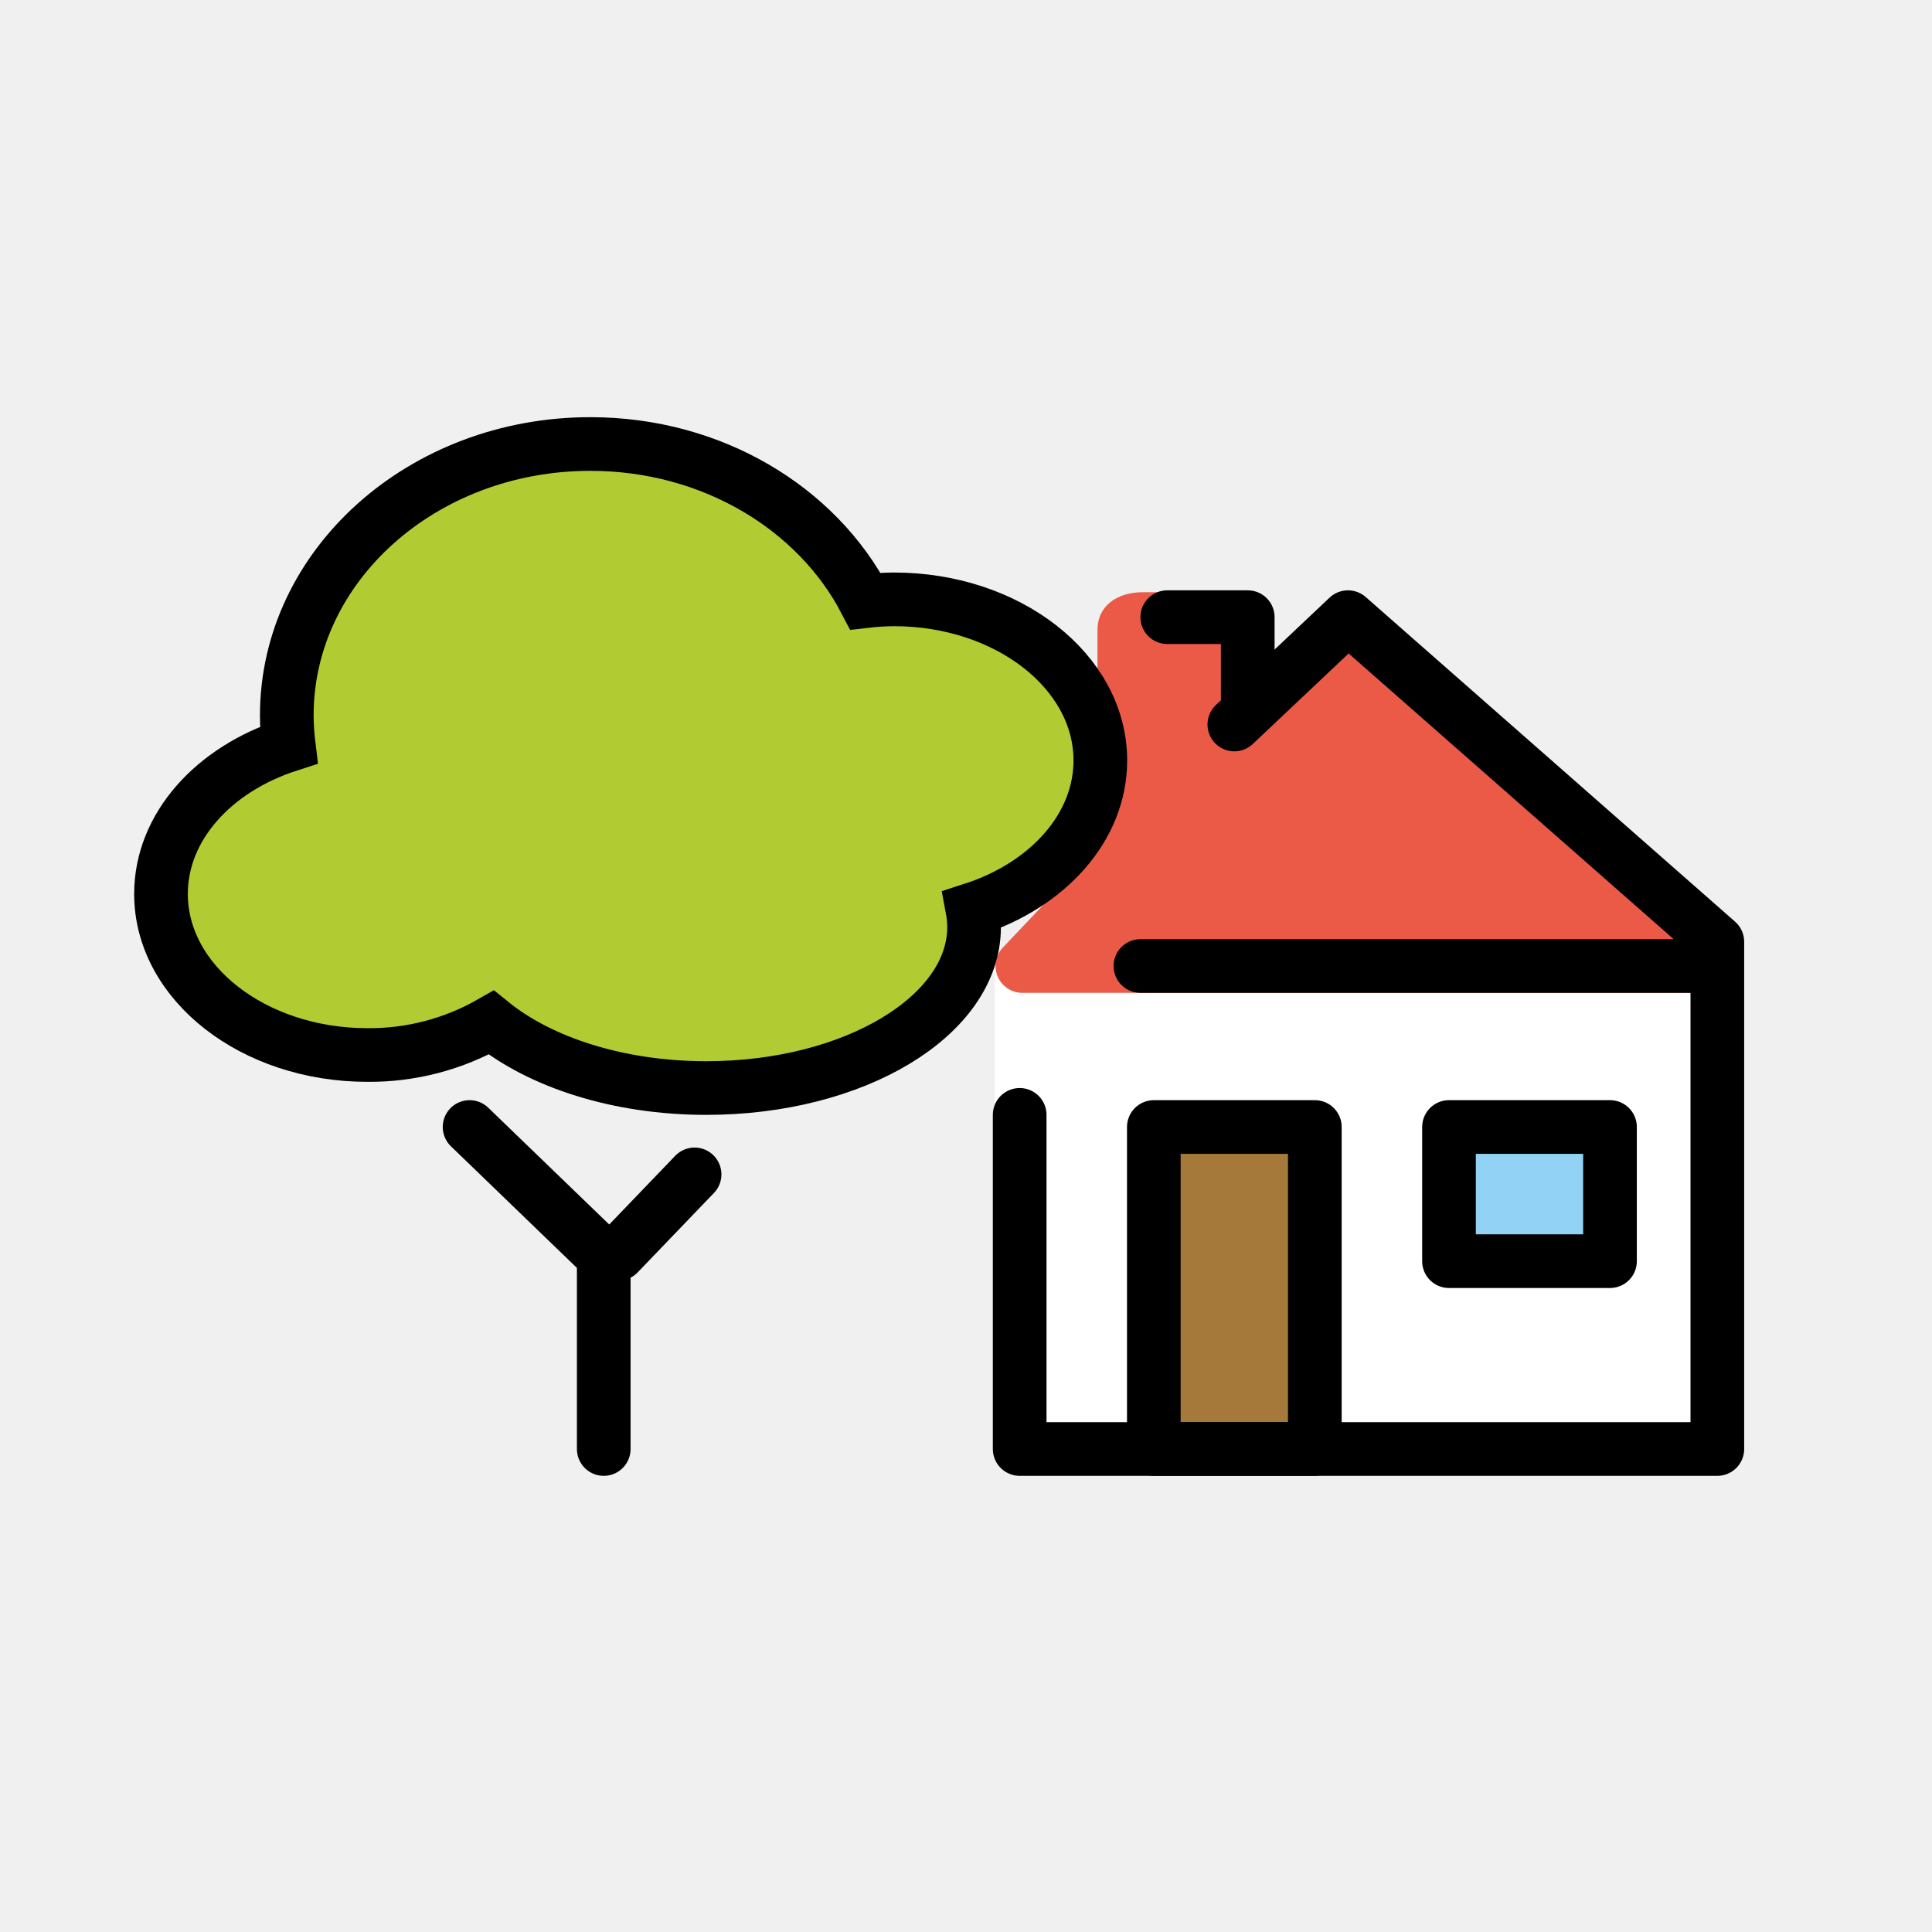
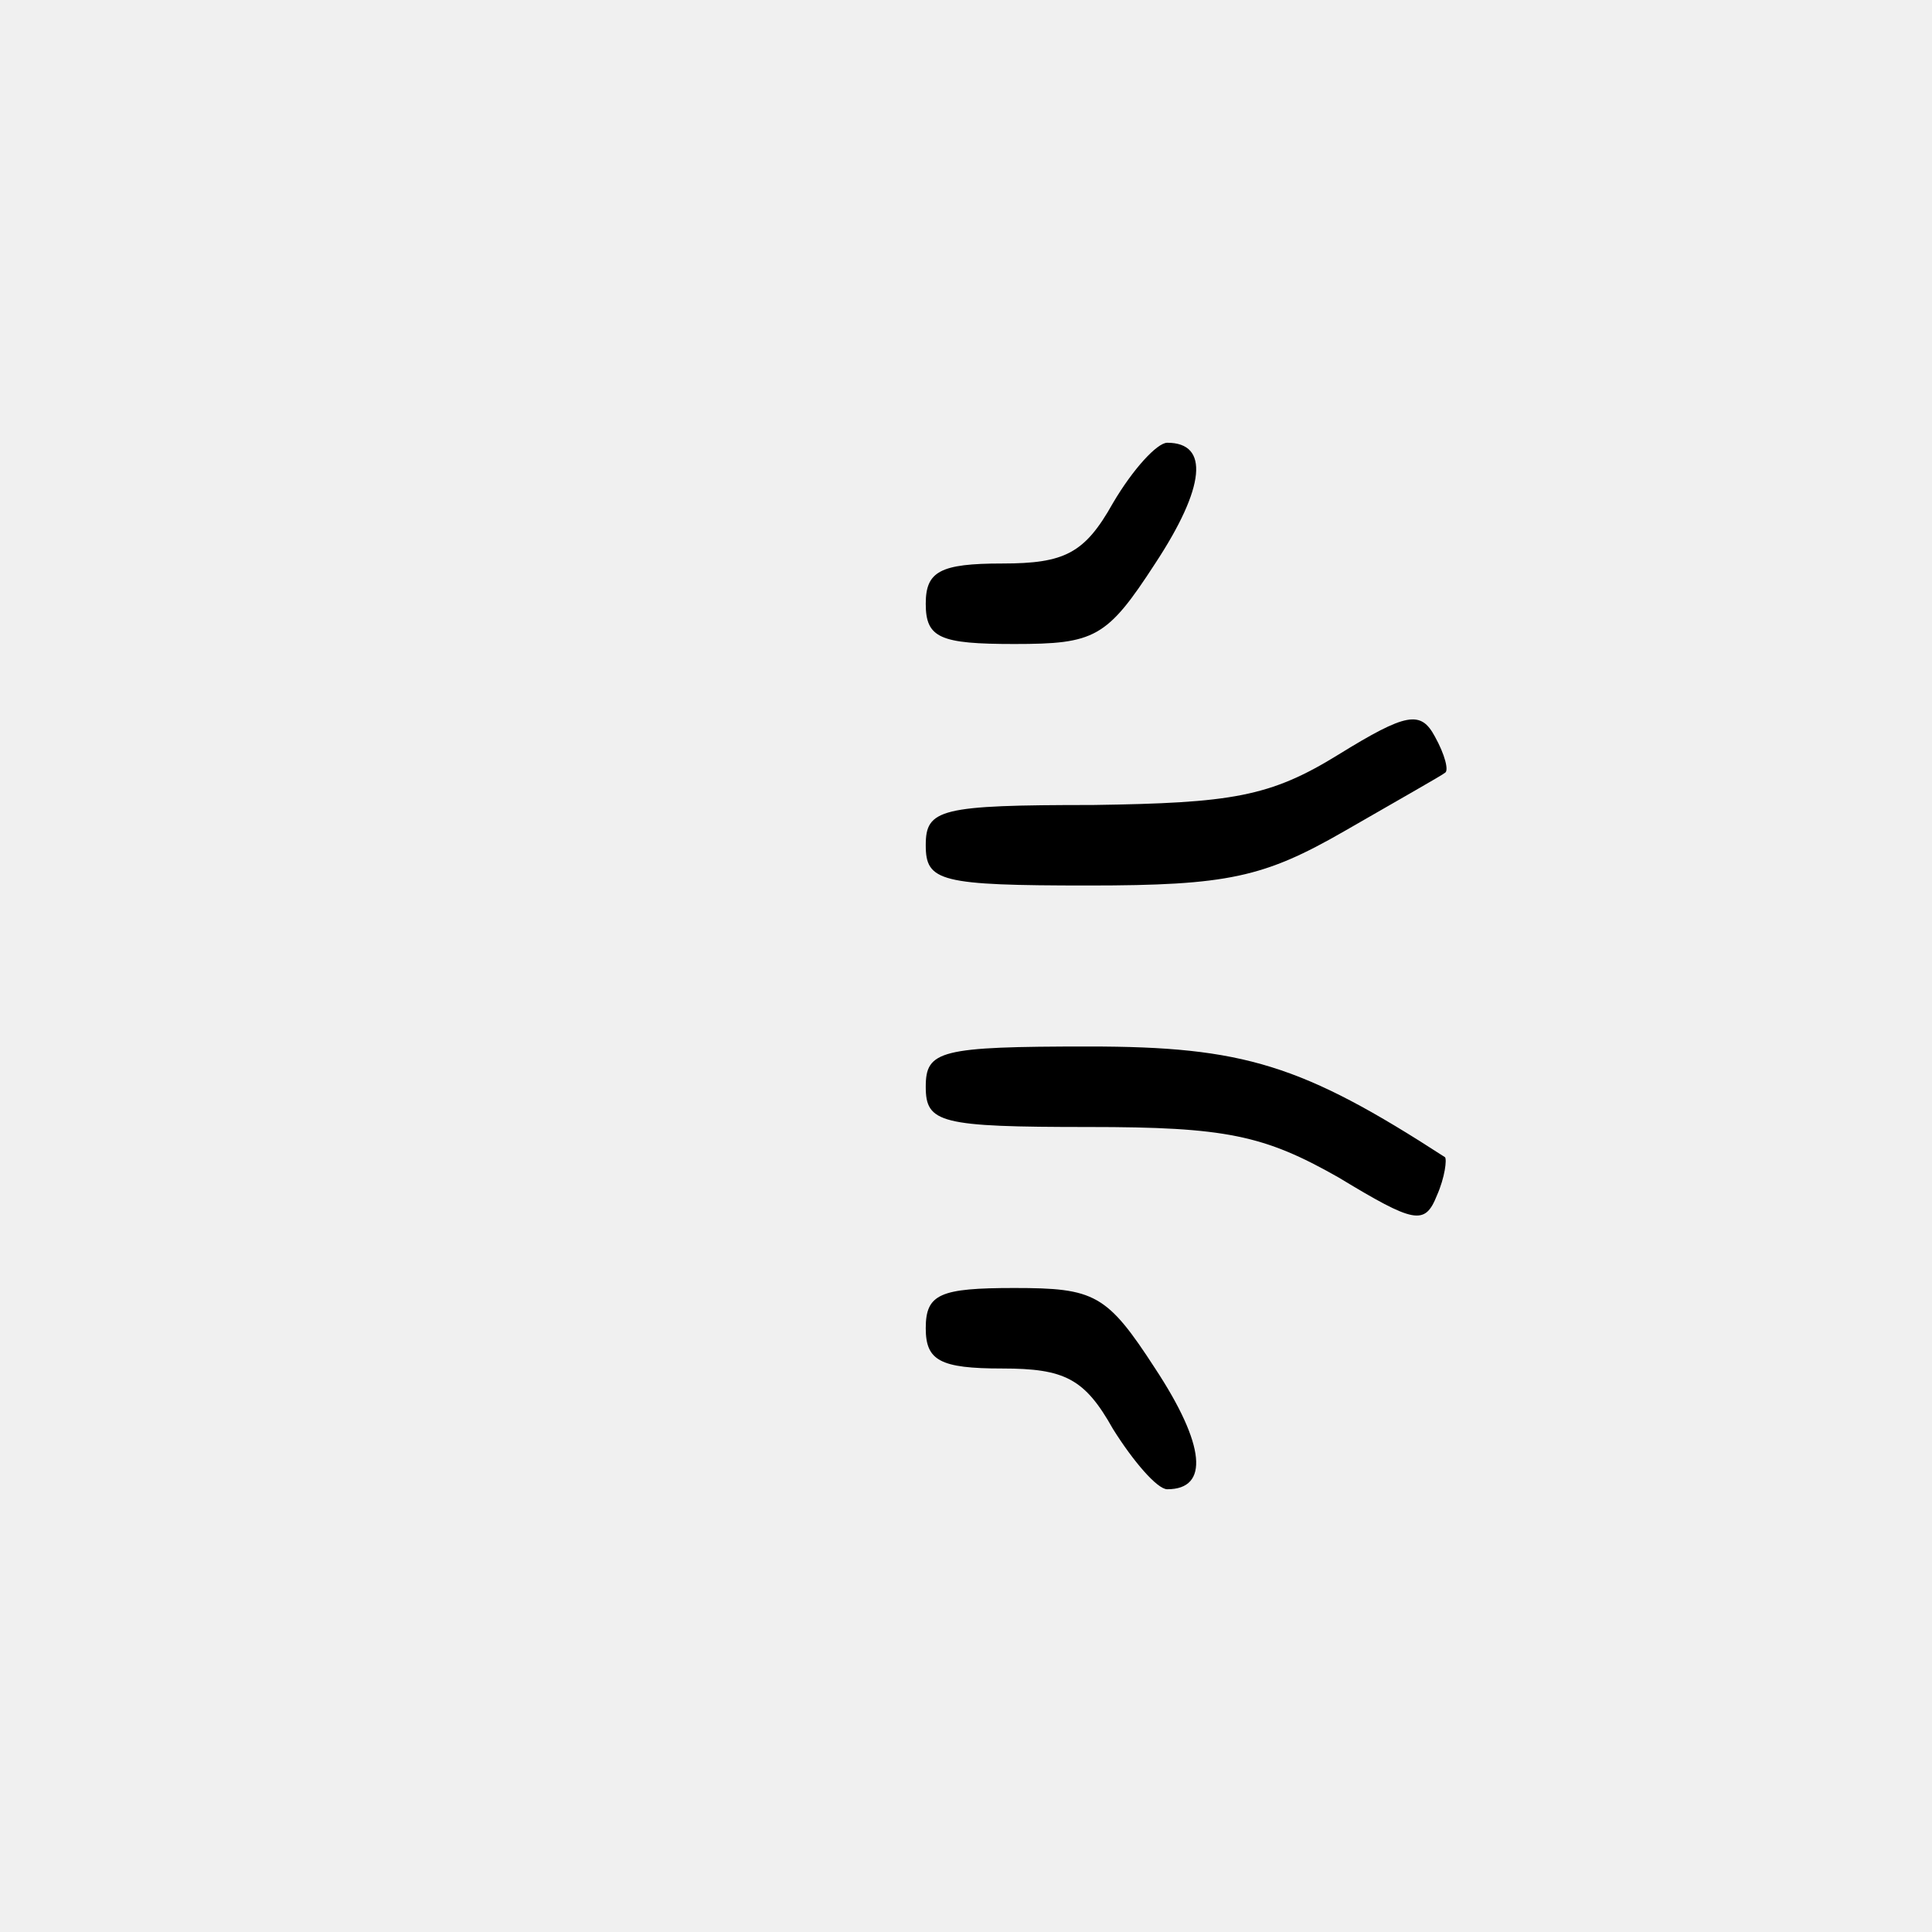
- <svg xmlns="http://www.w3.org/2000/svg" id="emoji" viewBox="0 0 72 72" version="1.1">
-   <g id="color">
-     <rect x="37.075" y="36.053" width="26.884" height="18.114" fill="#FFFFFF" />
-     <polygon fill="#EA5A47" stroke="#EA5A47" stroke-linecap="round" stroke-linejoin="round" stroke-miterlimit="10" stroke-width="2" points="50.235,23.2 38.1,36 63.5,36" />
-     <path fill="#EA5A47" d="M47.3,26l-6.4,6.059v-8.573c0-0.931,0.755-1.416,1.686-1.416h3.028 c0.931,0,1.686,0.485,1.686,1.416C47.3,23.486,47.3,26,47.3,26z" />
-     <rect x="43" y="42" width="6" height="12" fill="#A57939" />
-     <rect x="54" y="42" width="6" height="5" fill="#92D3F5" />
-     <path fill="#B1CC33" d="M41.006,28.339c0-3.312-3.445-6.003-7.694-6.003c-0.355,0.003-0.71,0.025-1.062,0.066 c-1.8-3.455-5.707-5.855-10.25-5.855c-6.248,0-11.312,4.529-11.312,10.114c0.001,0.369,0.025,0.738,0.07,1.104 C7.966,28.666,6,30.81,6,33.314c0,3.312,3.445,6.003,7.694,6.003c1.615,0.014,3.206-0.402,4.614-1.207 c1.818,1.477,4.726,2.438,8.015,2.438c5.511,0,9.978-2.688,9.978-6.003c-0.001-0.219-0.021-0.438-0.061-0.653 C39.036,32.99,41.006,30.845,41.006,28.339z" />
-   </g>
-   <g id="hair" />
-   <g id="skin" />
-   <g id="skin-shadow" />
-   <g id="line">
-     <polyline fill="none" stroke="#000000" stroke-linecap="round" stroke-linejoin="round" stroke-miterlimit="10" stroke-width="2" points="46,27 50.235,23 64,35.098 64,54 38,54 38,41.548" />
-     <rect x="43" y="42" width="6" height="12" fill="none" stroke="#000000" stroke-linecap="round" stroke-linejoin="round" stroke-miterlimit="10" stroke-width="2" />
-     <rect x="54" y="42" width="6" height="5" fill="none" stroke="#000000" stroke-linecap="round" stroke-linejoin="round" stroke-miterlimit="10" stroke-width="2" />
-     <polyline fill="none" stroke="#000000" stroke-linecap="round" stroke-linejoin="round" stroke-miterlimit="10" stroke-width="2" points="43.5,23 46.5,23 46.5,26" />
-     <path fill="none" stroke="#000000" stroke-miterlimit="10" stroke-width="2" d="M31.245,39.34" />
-     <polyline fill="none" stroke="#000000" stroke-linecap="round" stroke-linejoin="round" stroke-width="2" points="22.5,54 22.5,46.827 17.5,42" />
-     <line x1="23.041" x2="25.885" y1="46.727" y2="43.766" fill="none" stroke="#000000" stroke-linecap="round" stroke-linejoin="round" stroke-width="2" />
-     <path fill="none" stroke="#000000" stroke-linecap="round" stroke-miterlimit="10" stroke-width="2" d="M41.006,28.339 c0-3.312-3.445-6.003-7.694-6.003c-0.355,0.003-0.71,0.025-1.062,0.066c-1.8-3.455-5.707-5.855-10.25-5.855 c-6.248,0-11.312,4.529-11.312,10.114c0.001,0.369,0.025,0.738,0.07,1.104C7.966,28.666,6,30.81,6,33.314 c0,3.312,3.445,6.003,7.694,6.003c1.615,0.014,3.206-0.402,4.614-1.207c1.818,1.477,4.726,2.438,8.015,2.438 c5.511,0,9.978-2.688,9.978-6.003c-0.001-0.219-0.021-0.438-0.061-0.653 C39.036,32.99,41.006,30.845,41.006,28.339z" />
-     <line x1="63.5" x2="42.5" y1="36" y2="36" fill="none" stroke="#000000" stroke-linecap="round" stroke-linejoin="round" stroke-miterlimit="10" stroke-width="2" />
+ <svg xmlns="http://www.w3.org/2000/svg" version="1.0" width="96pt" height="96pt" viewBox="0 0 96 96" preserveAspectRatio="xMidYMid meet">
+   <g transform="translate(0,96) scale(0.1,-0.1)" fill="#000000" stroke="none">
+     <path d="M553 710 c-14 -25 -24 -30 -55 -30 -31 0 -38 -4 -38 -20 0 -17 7 -20 44 -20 40 0 46 3 70 40 25 38 27 60 6 60 -5 0 -17 -13 -27 -30z" />
+     <path d="M665 585 c-34 -21 -53 -24 -122 -25 -76 0 -83 -2 -83 -20 0 -18 7 -20 81 -20 69 0 87 4 127 27 26 15 49 28 50 29 2 1 0 9 -5 18 -7 13 -14 12 -48 -9z" />
+     <path d="M460 420 c0 -18 7 -20 81 -20 68 0 87 -4 124 -25 38 -23 43 -24 49 -9 4 9 5 18 4 19 -71 46 -100 55 -177 55 -74 0 -81 -2 -81 -20z" />
+     <path d="M460 300 c0 -16 7 -20 38 -20 31 0 41 -5 55 -30 10 -16 22 -30 27 -30 21 0 19 22 -6 60 -24 37 -30 40 -70 40 -37 0 -44 -3 -44 -20z" />
  </g>
</svg>
